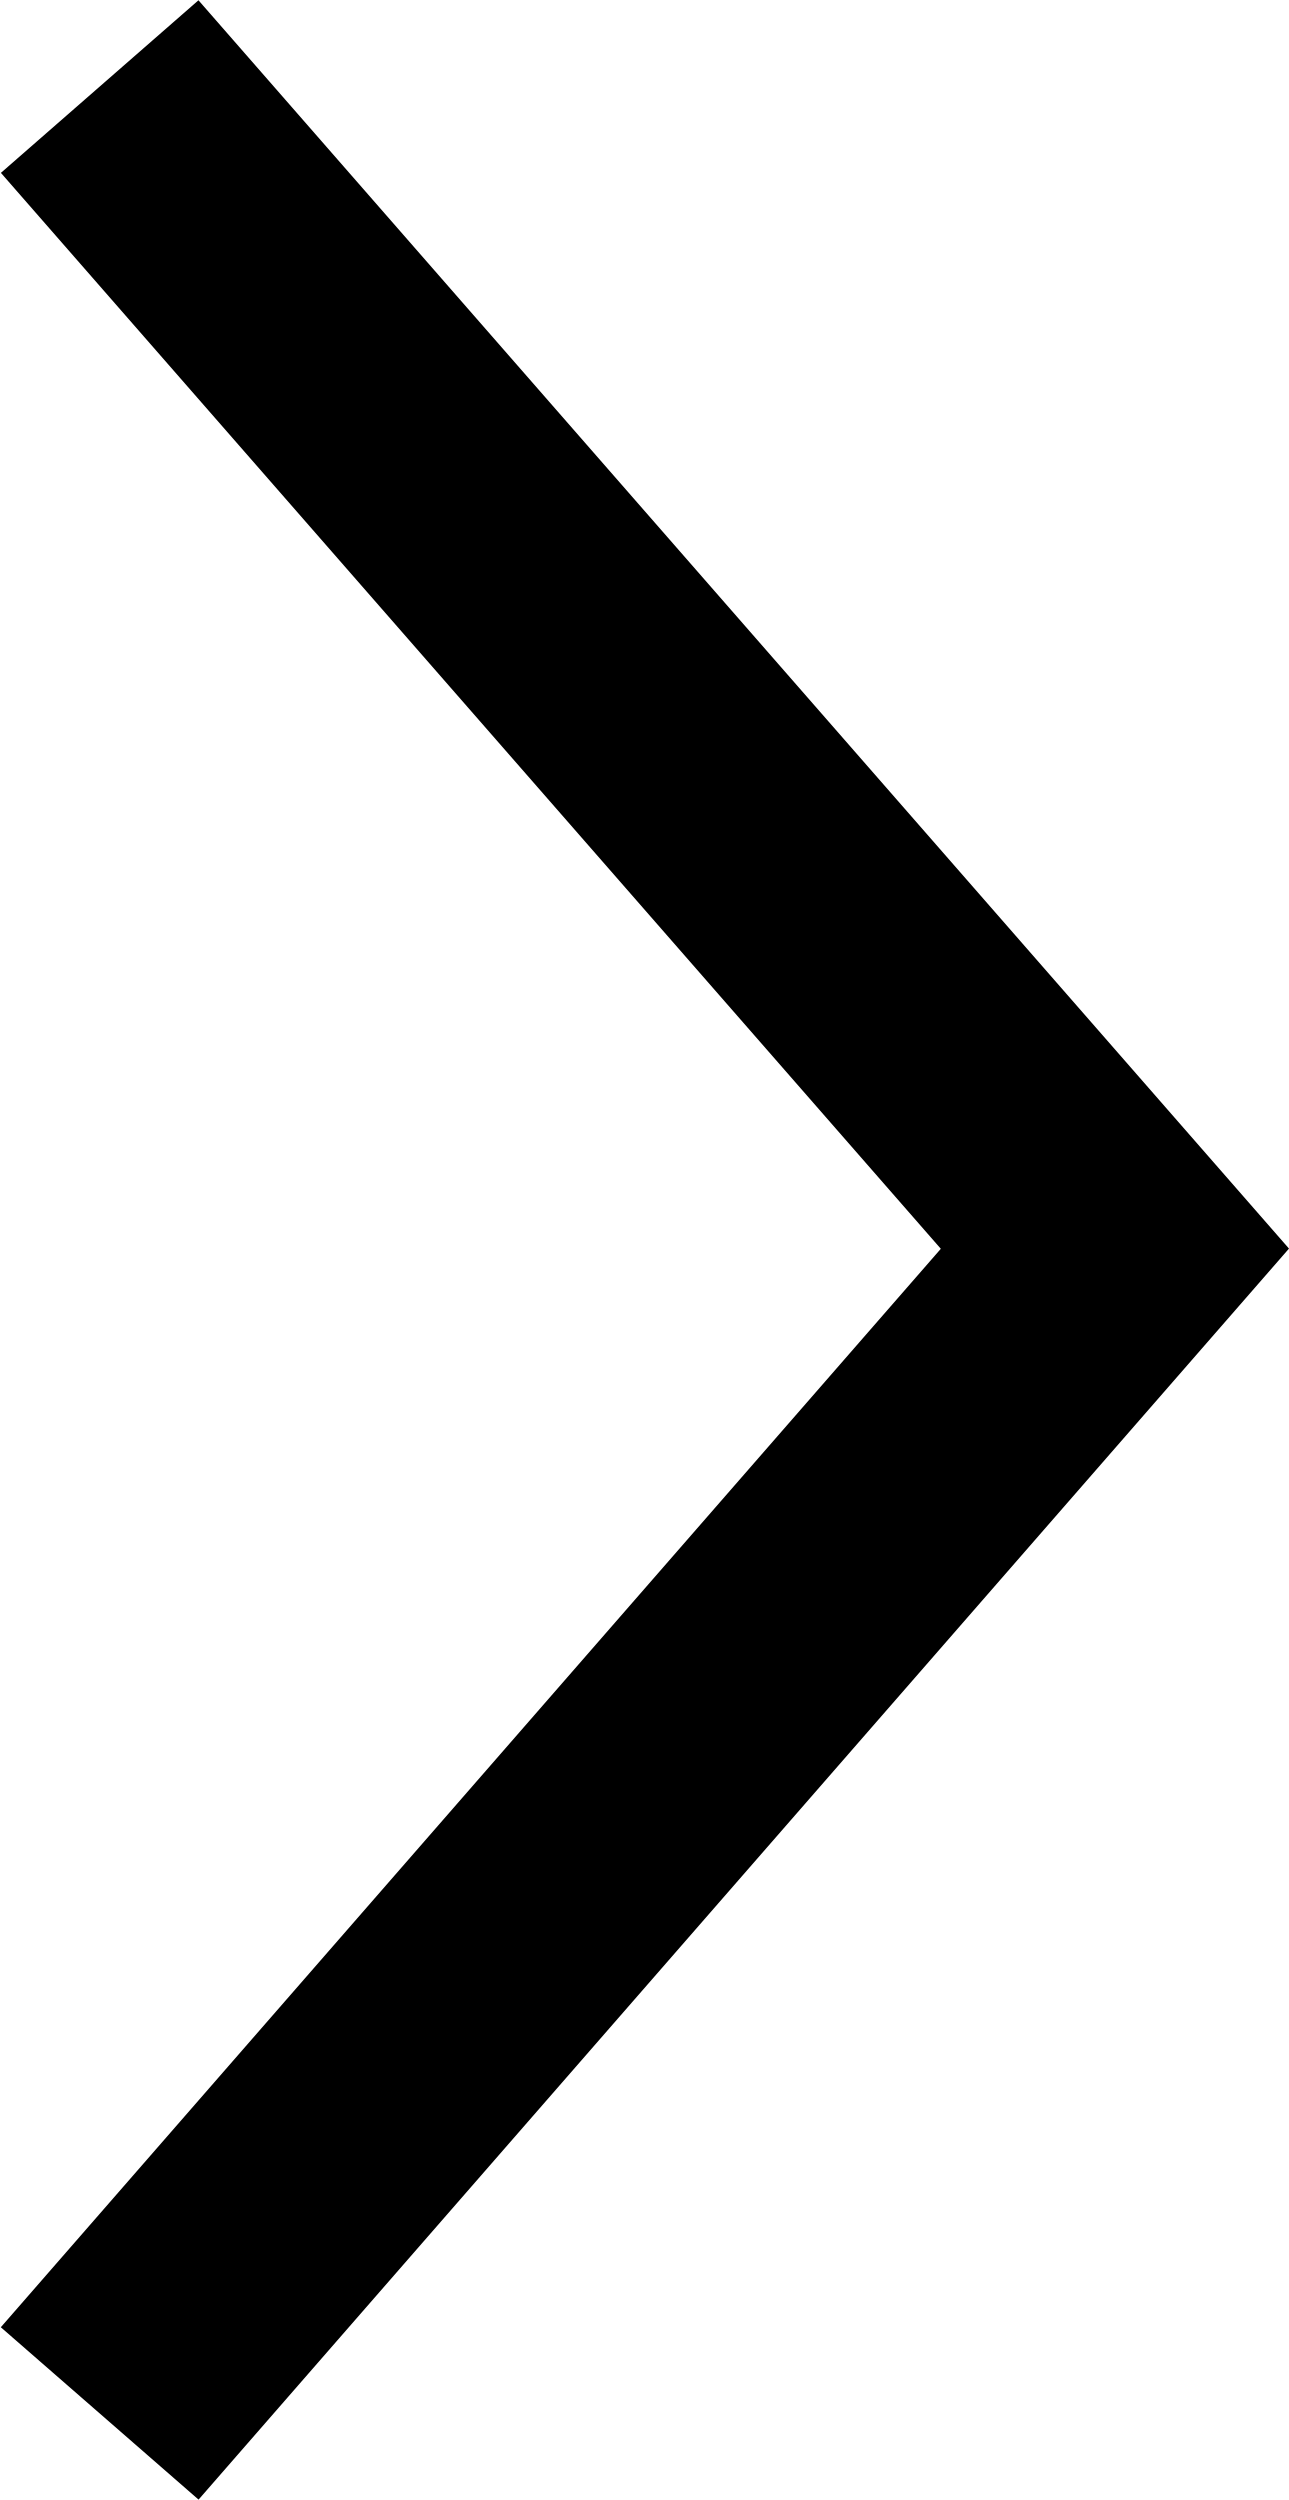
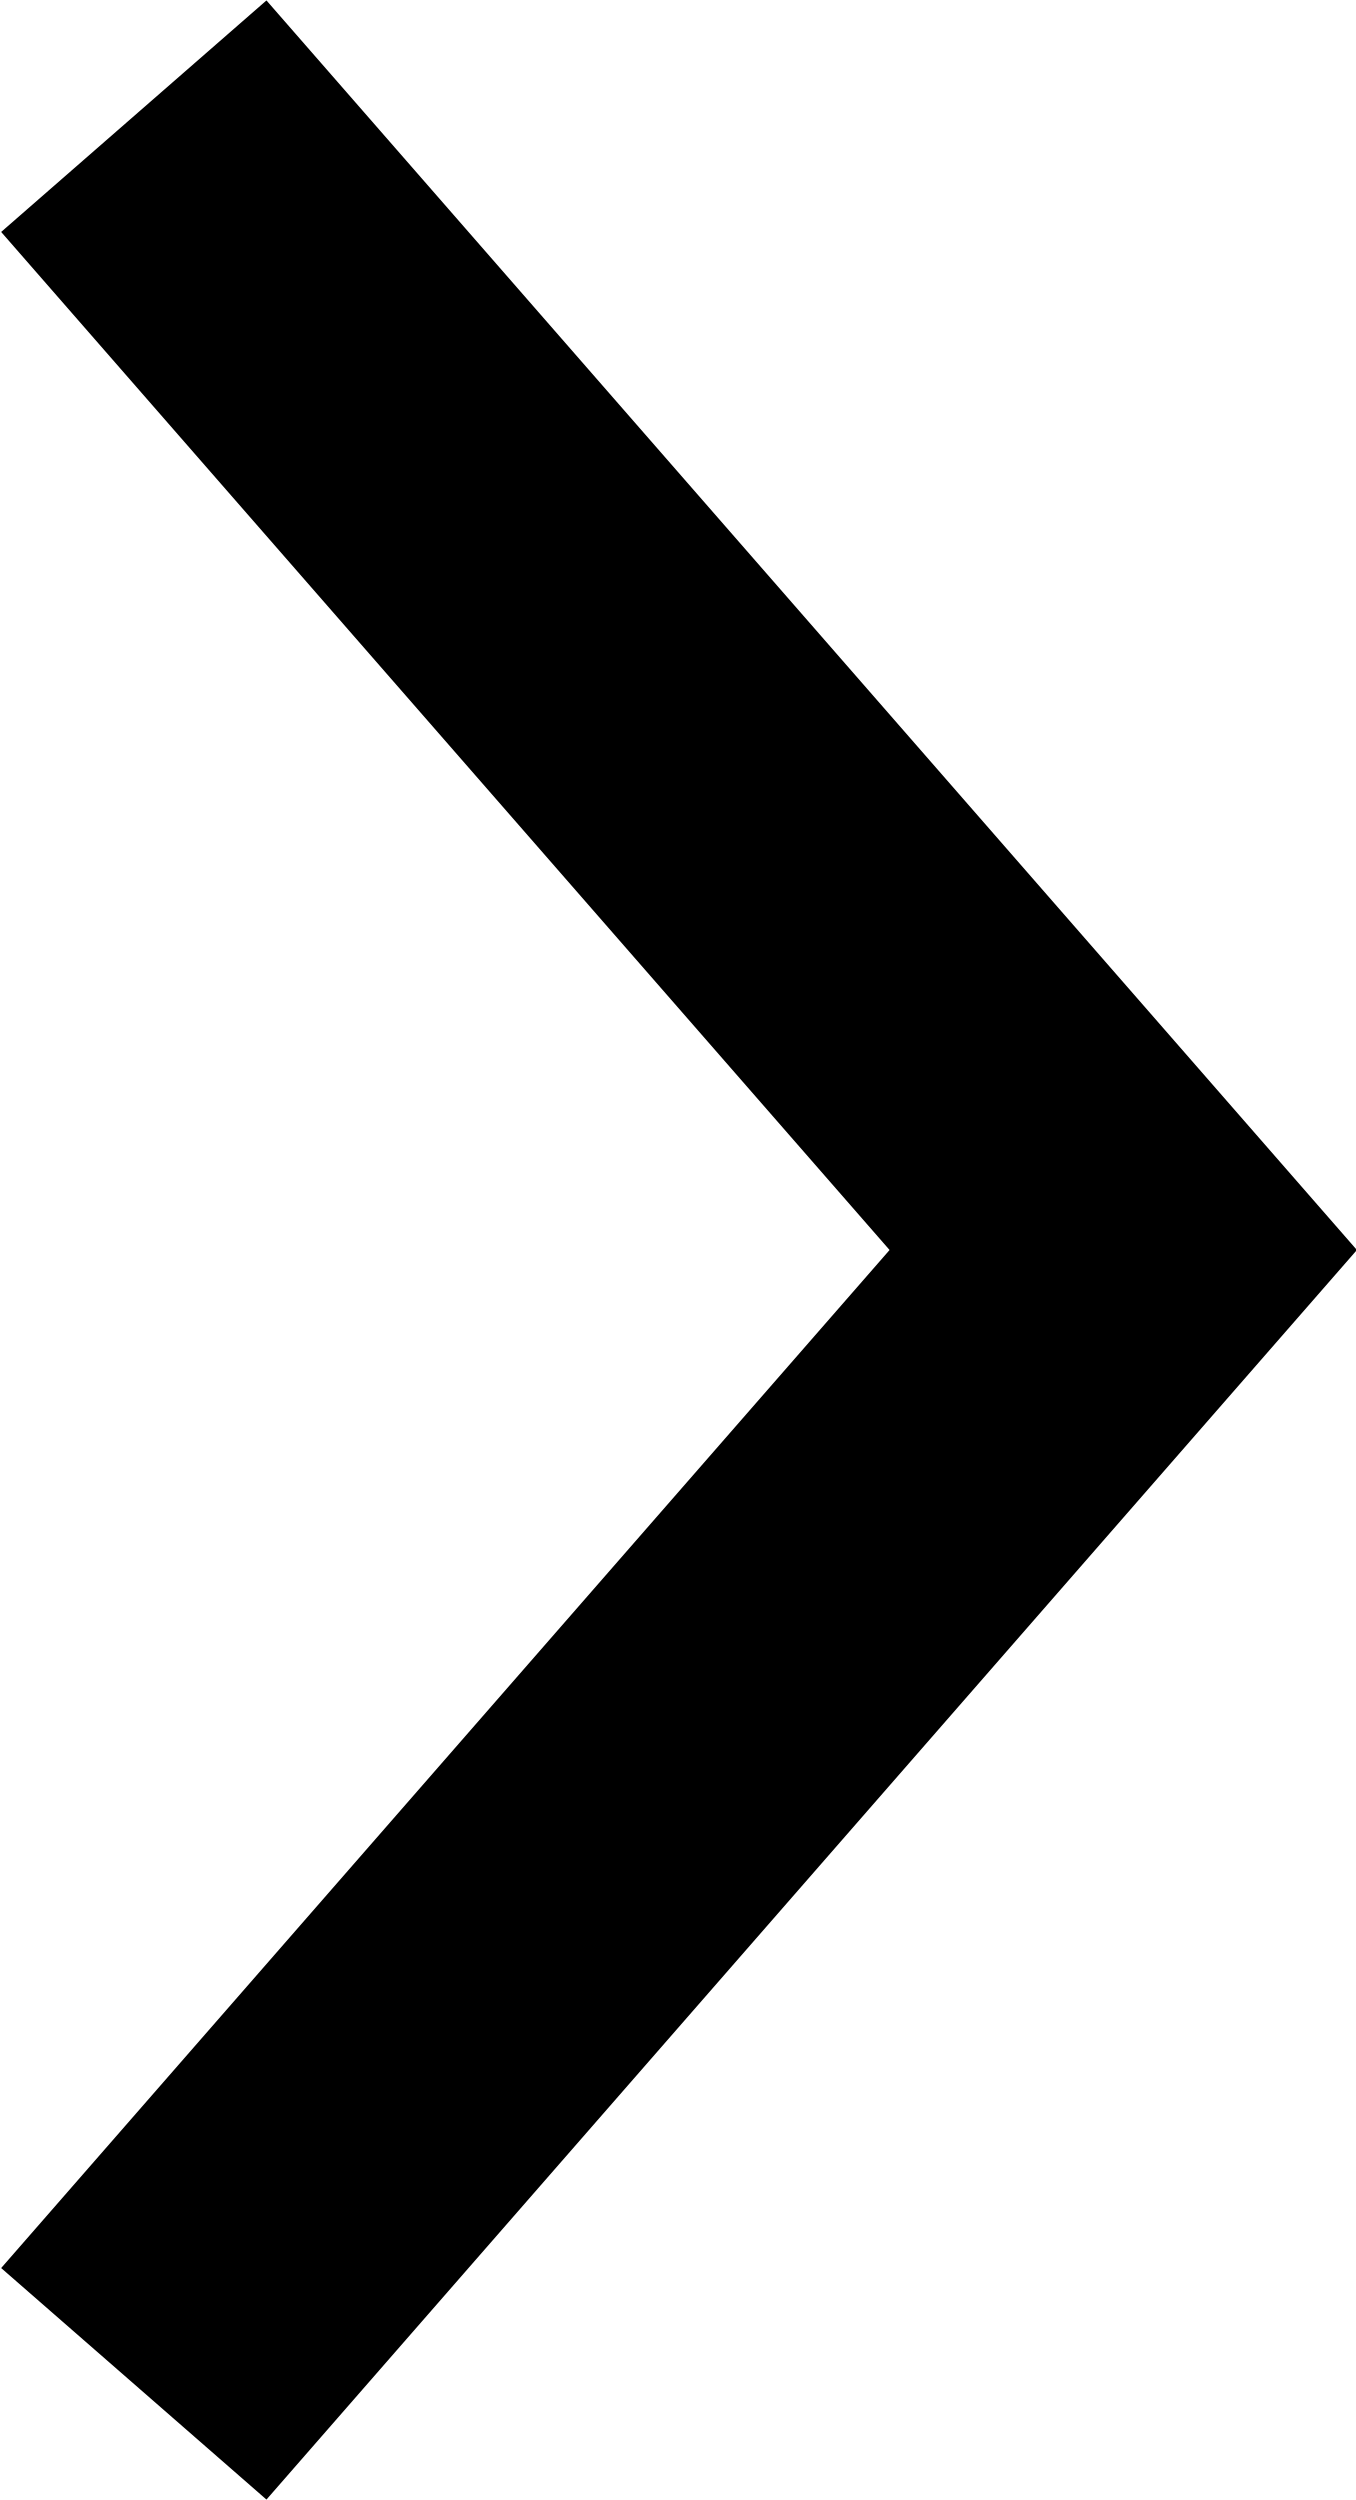
- <svg xmlns="http://www.w3.org/2000/svg" id="uuid-3c291d5c-1e12-4265-8121-d80a89254434" width="4.91" height="9.53" viewBox="0 0 4.91 9.53">
-   <polyline points=".38 9.2 4.25 4.76 .38 .33" fill="none" stroke="#000" stroke-miterlimit="10" />
+ <svg xmlns="http://www.w3.org/2000/svg" id="uuid-ab57a3c9-ba0d-4bc8-ba86-9a5807f0f52a" width="3.85" height="7.1" viewBox="0 0 3.85 7.1">
+   <polyline points=".38 6.77 3.19 3.55 .38 .33" fill="none" stroke="#000" stroke-miterlimit="10" />
</svg>
